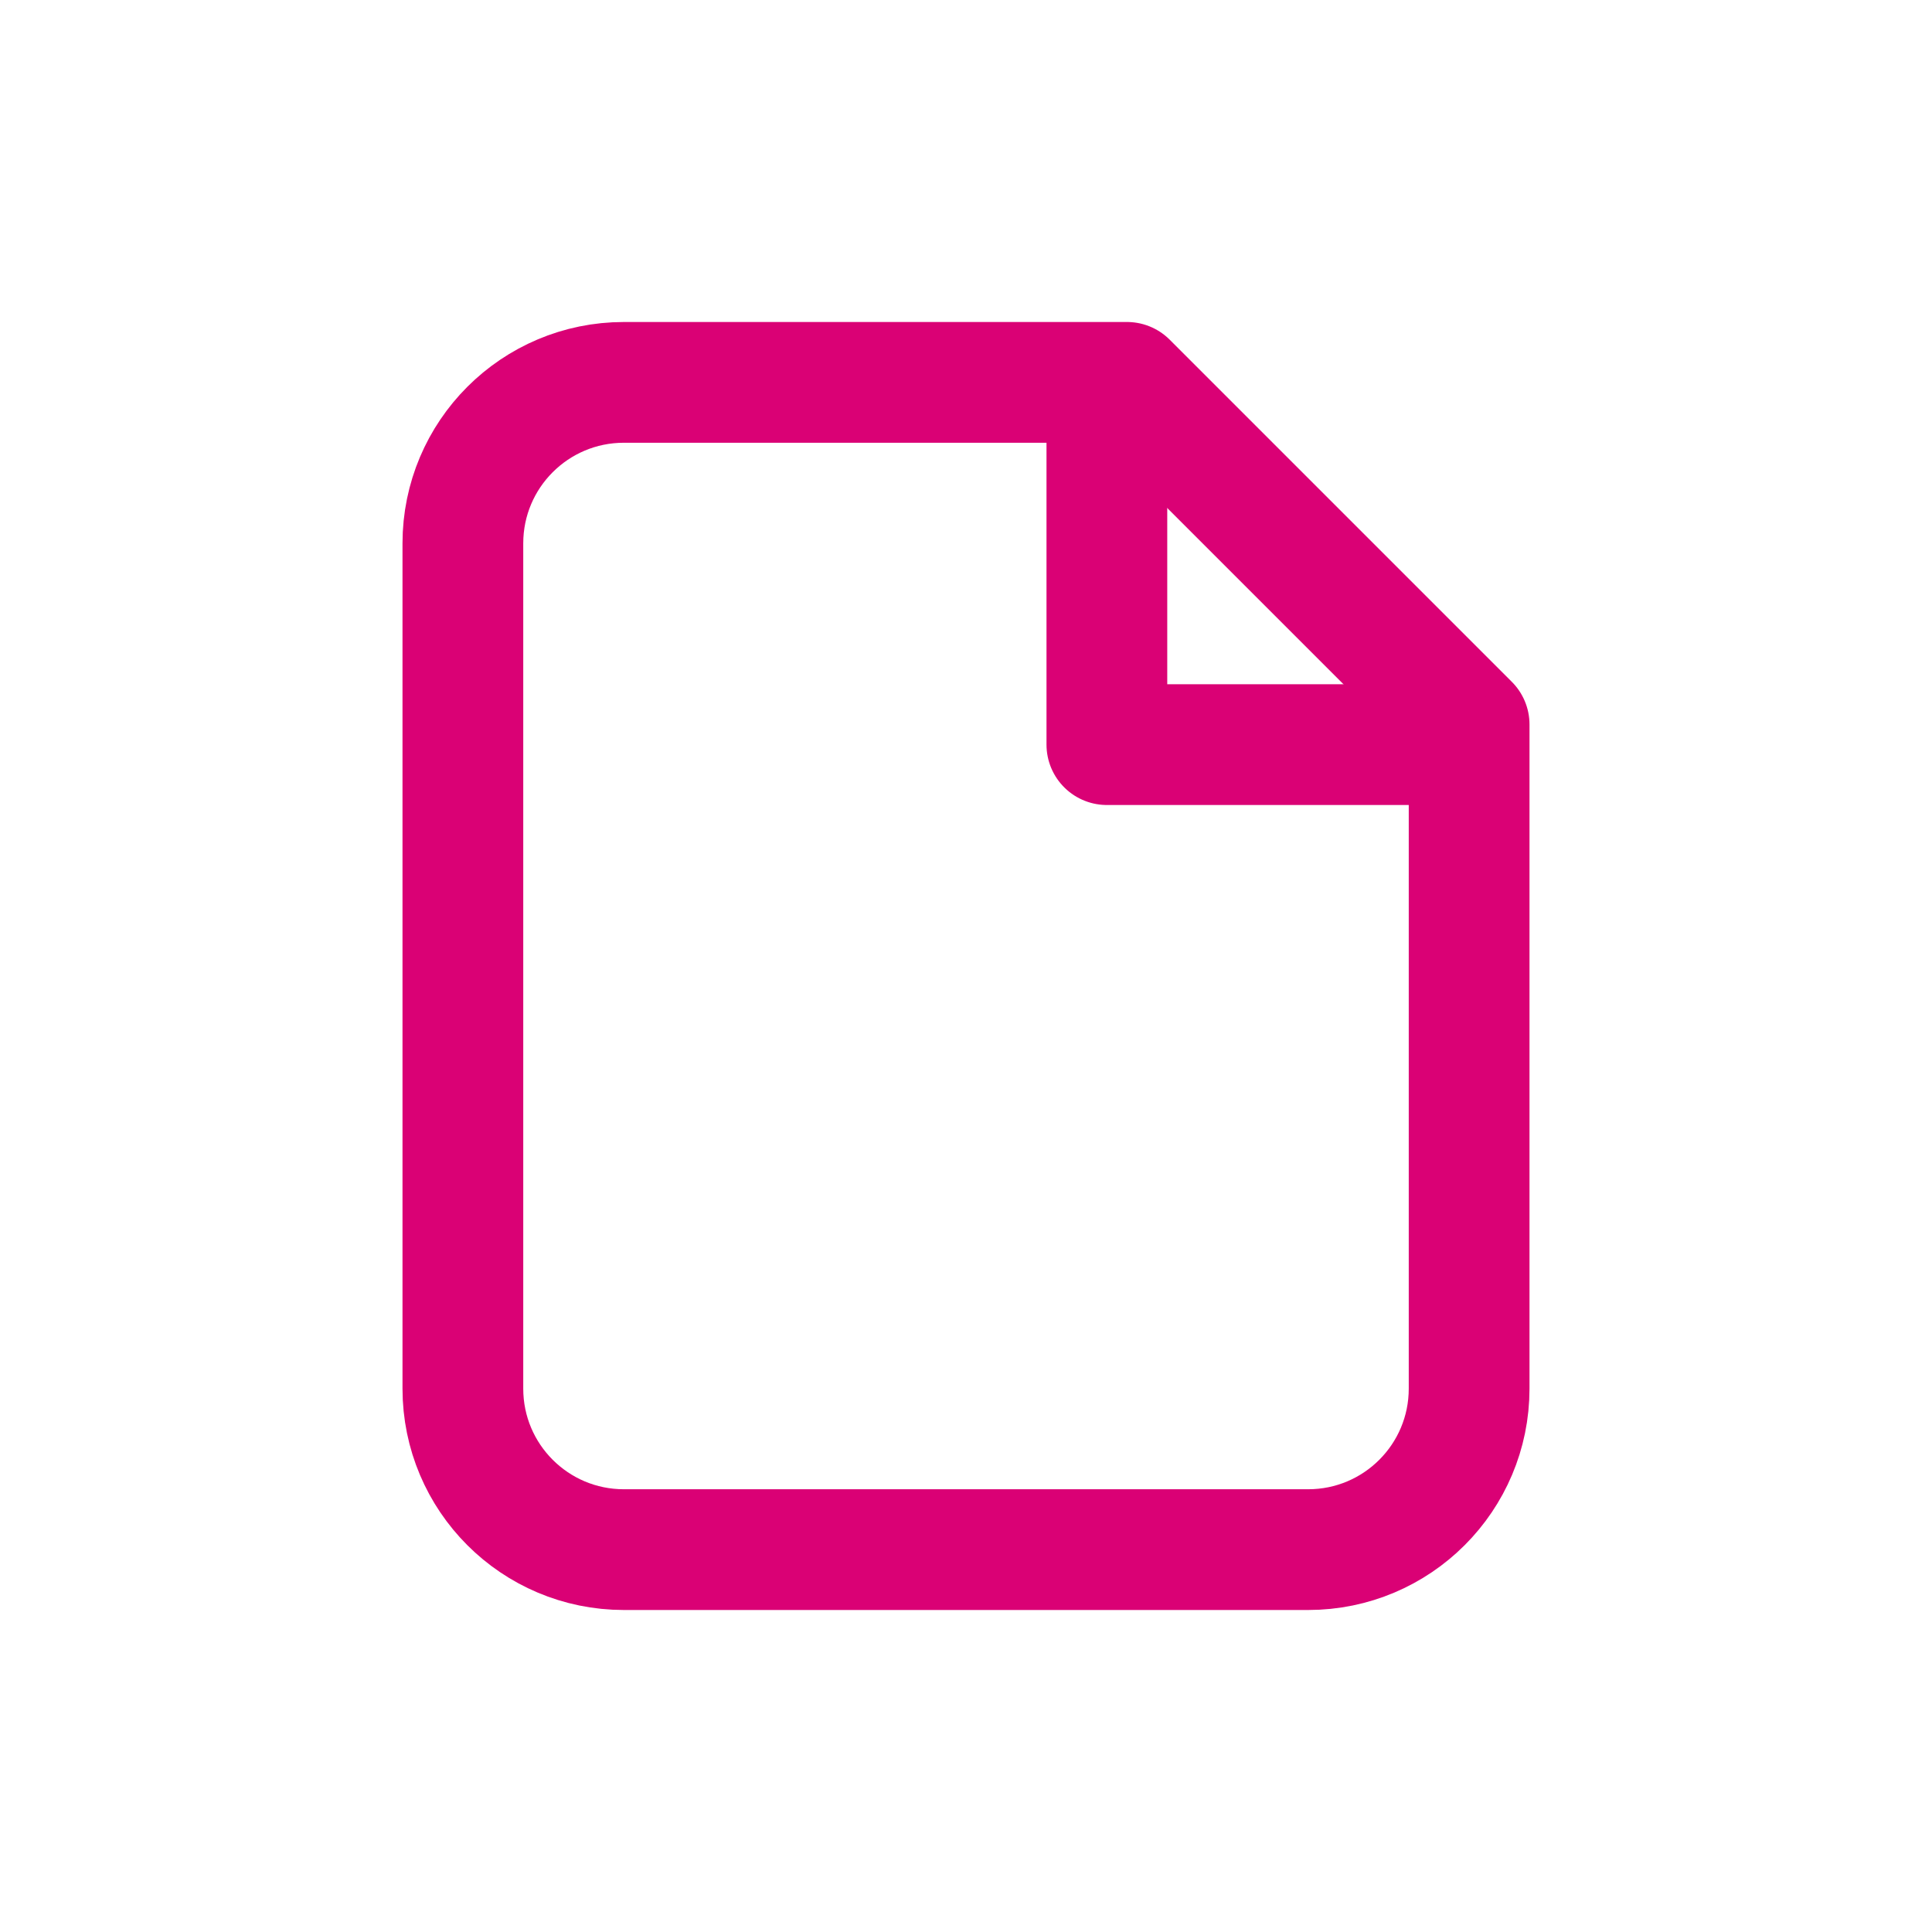
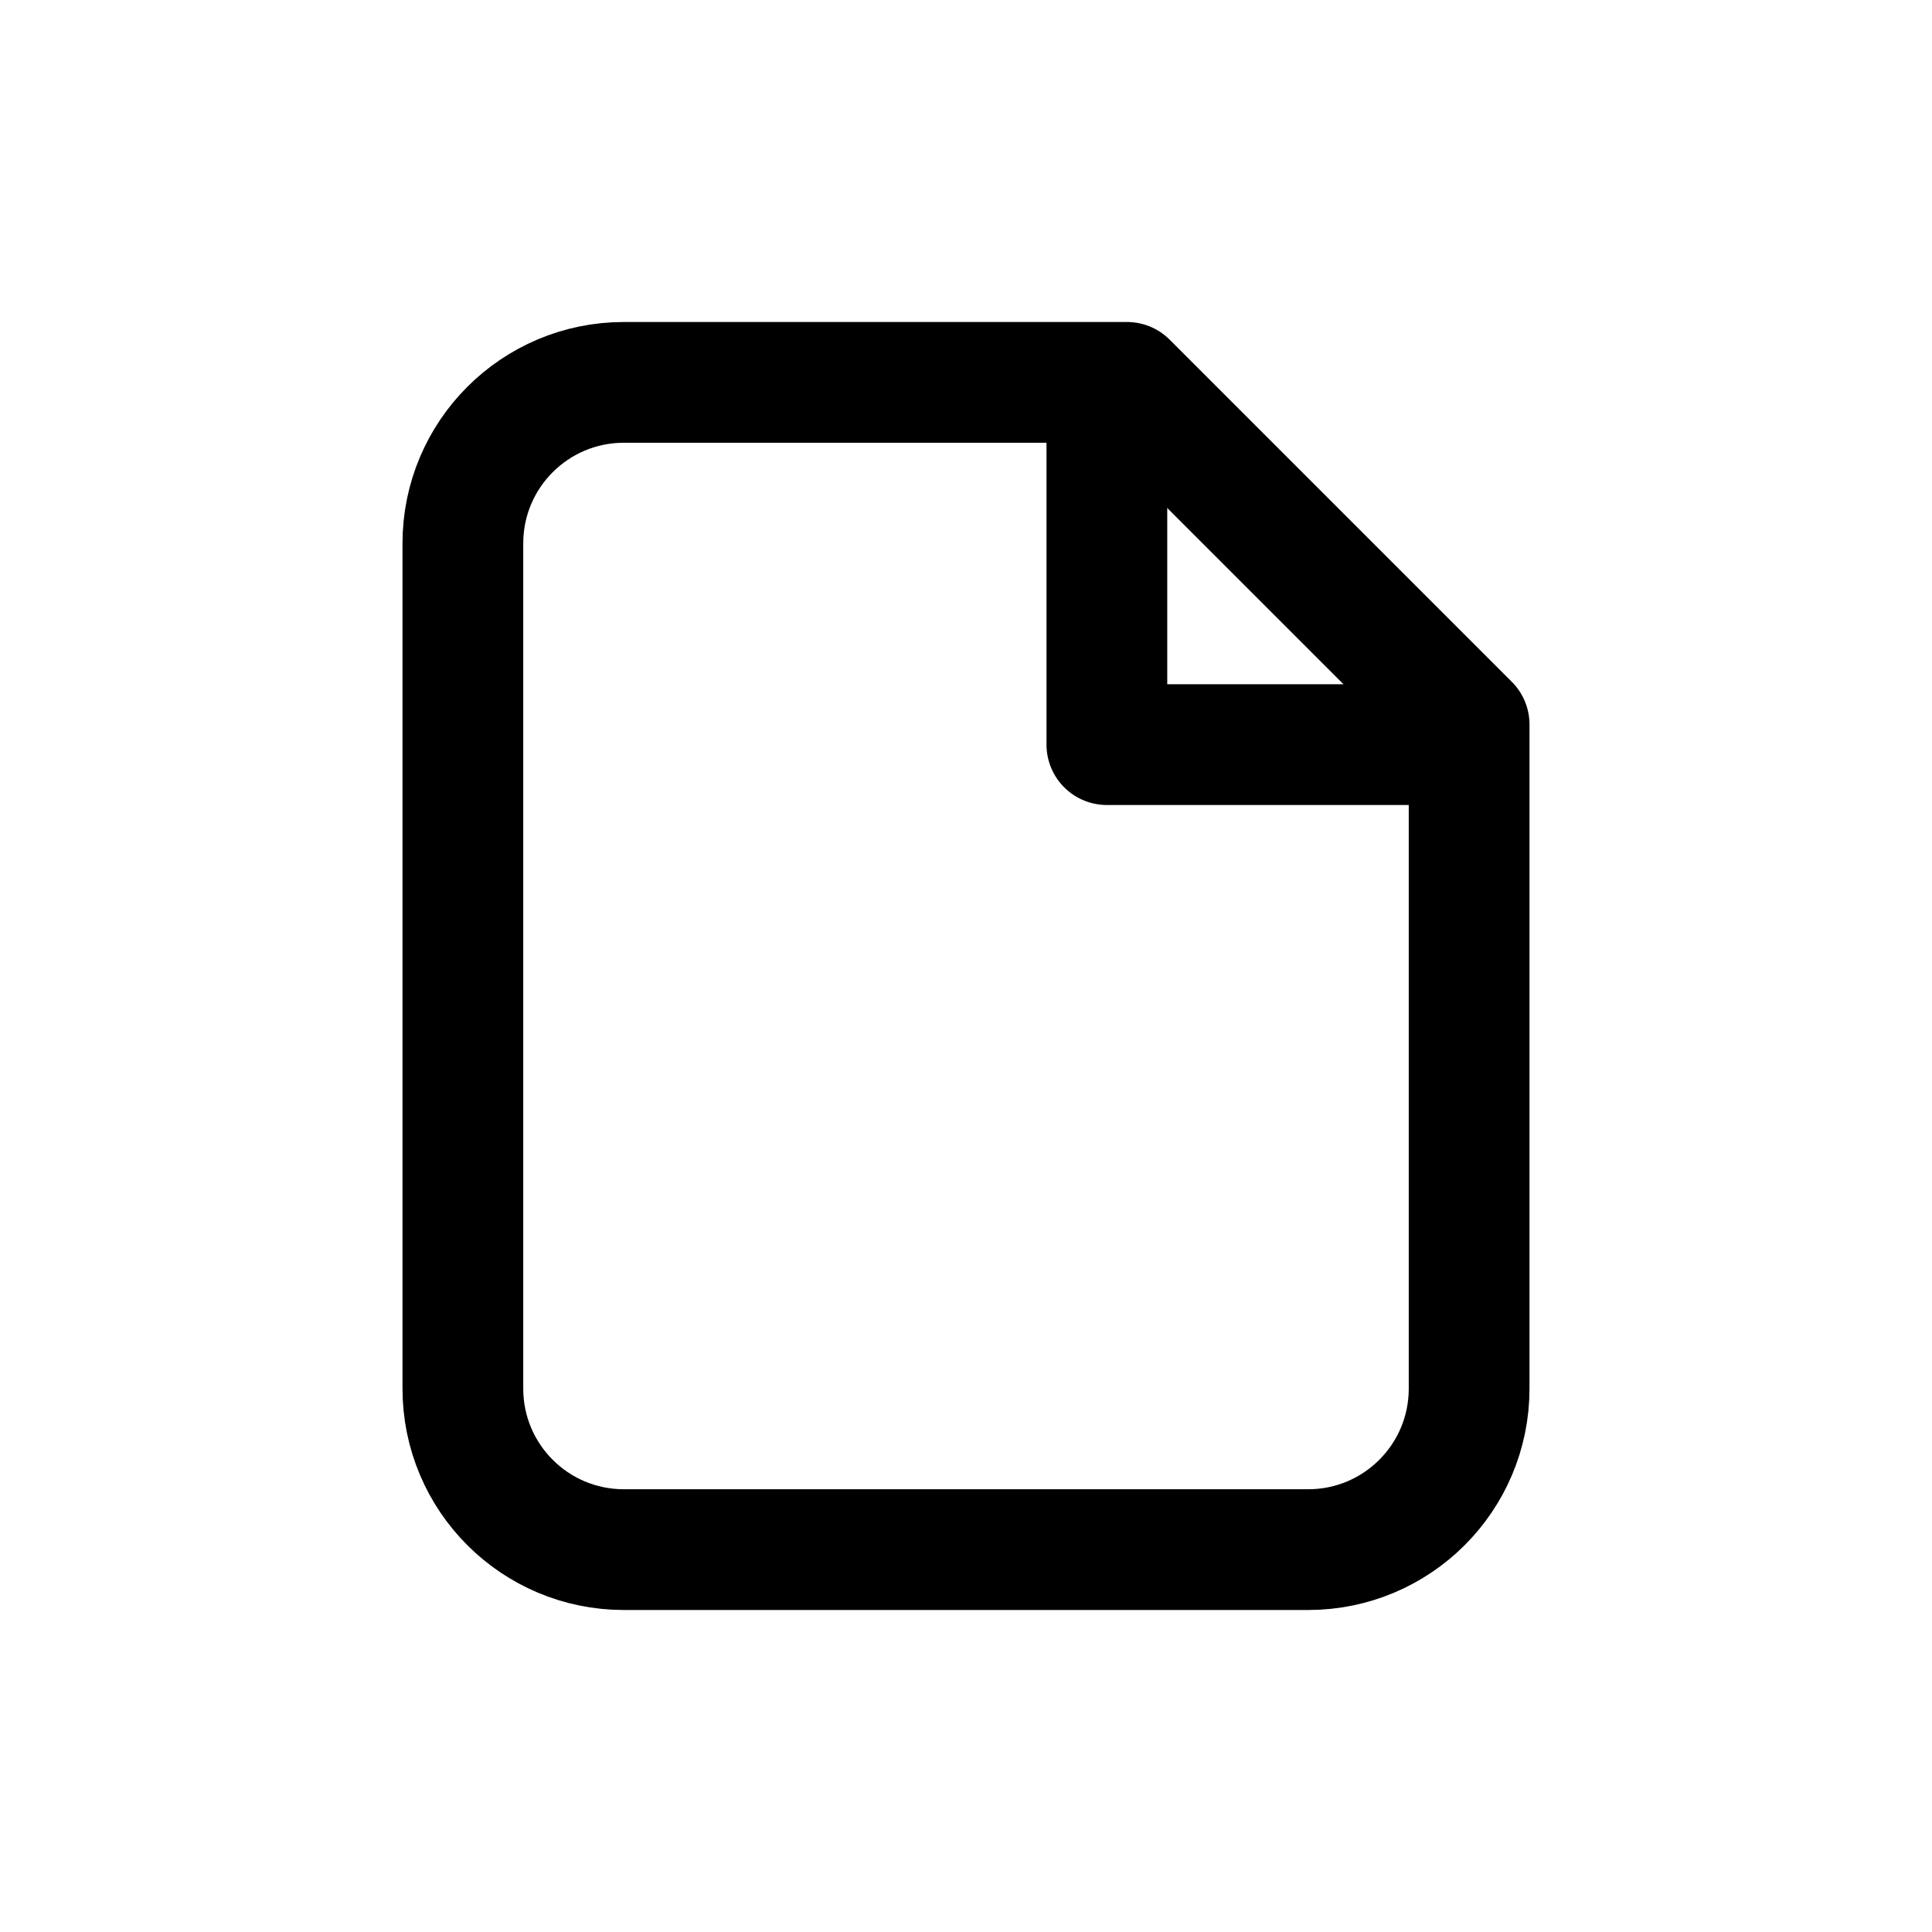
<svg xmlns="http://www.w3.org/2000/svg" width="24" height="24" viewBox="0 0 24 24" fill="none">
-   <path d="M7.75 19.25H16.25C17.355 19.25 18.25 18.355 18.25 17.25V9L14 4.75H7.75C6.645 4.75 5.75 5.645 5.75 6.75V17.25C5.75 18.355 6.645 19.25 7.75 19.25Z" stroke="#da0175" stroke-width="1.5" stroke-linecap="round" stroke-linejoin="round" />
-   <path d="M18 9.25H13.75V5" stroke="#da0175" stroke-width="1.5" stroke-linecap="round" stroke-linejoin="round" />
+   <path d="M7.75 19.25H16.25C17.355 19.25 18.25 18.355 18.25 17.25V9L14 4.75H7.75C6.645 4.75 5.75 5.645 5.75 6.75V17.25C5.75 18.355 6.645 19.25 7.75 19.25Z" stroke="currentColor" stroke-width="1.5" stroke-linecap="round" stroke-linejoin="round" />
+   <path d="M18 9.25H13.75V5" stroke="currentColor" stroke-width="1.5" stroke-linecap="round" stroke-linejoin="round" />
</svg>
